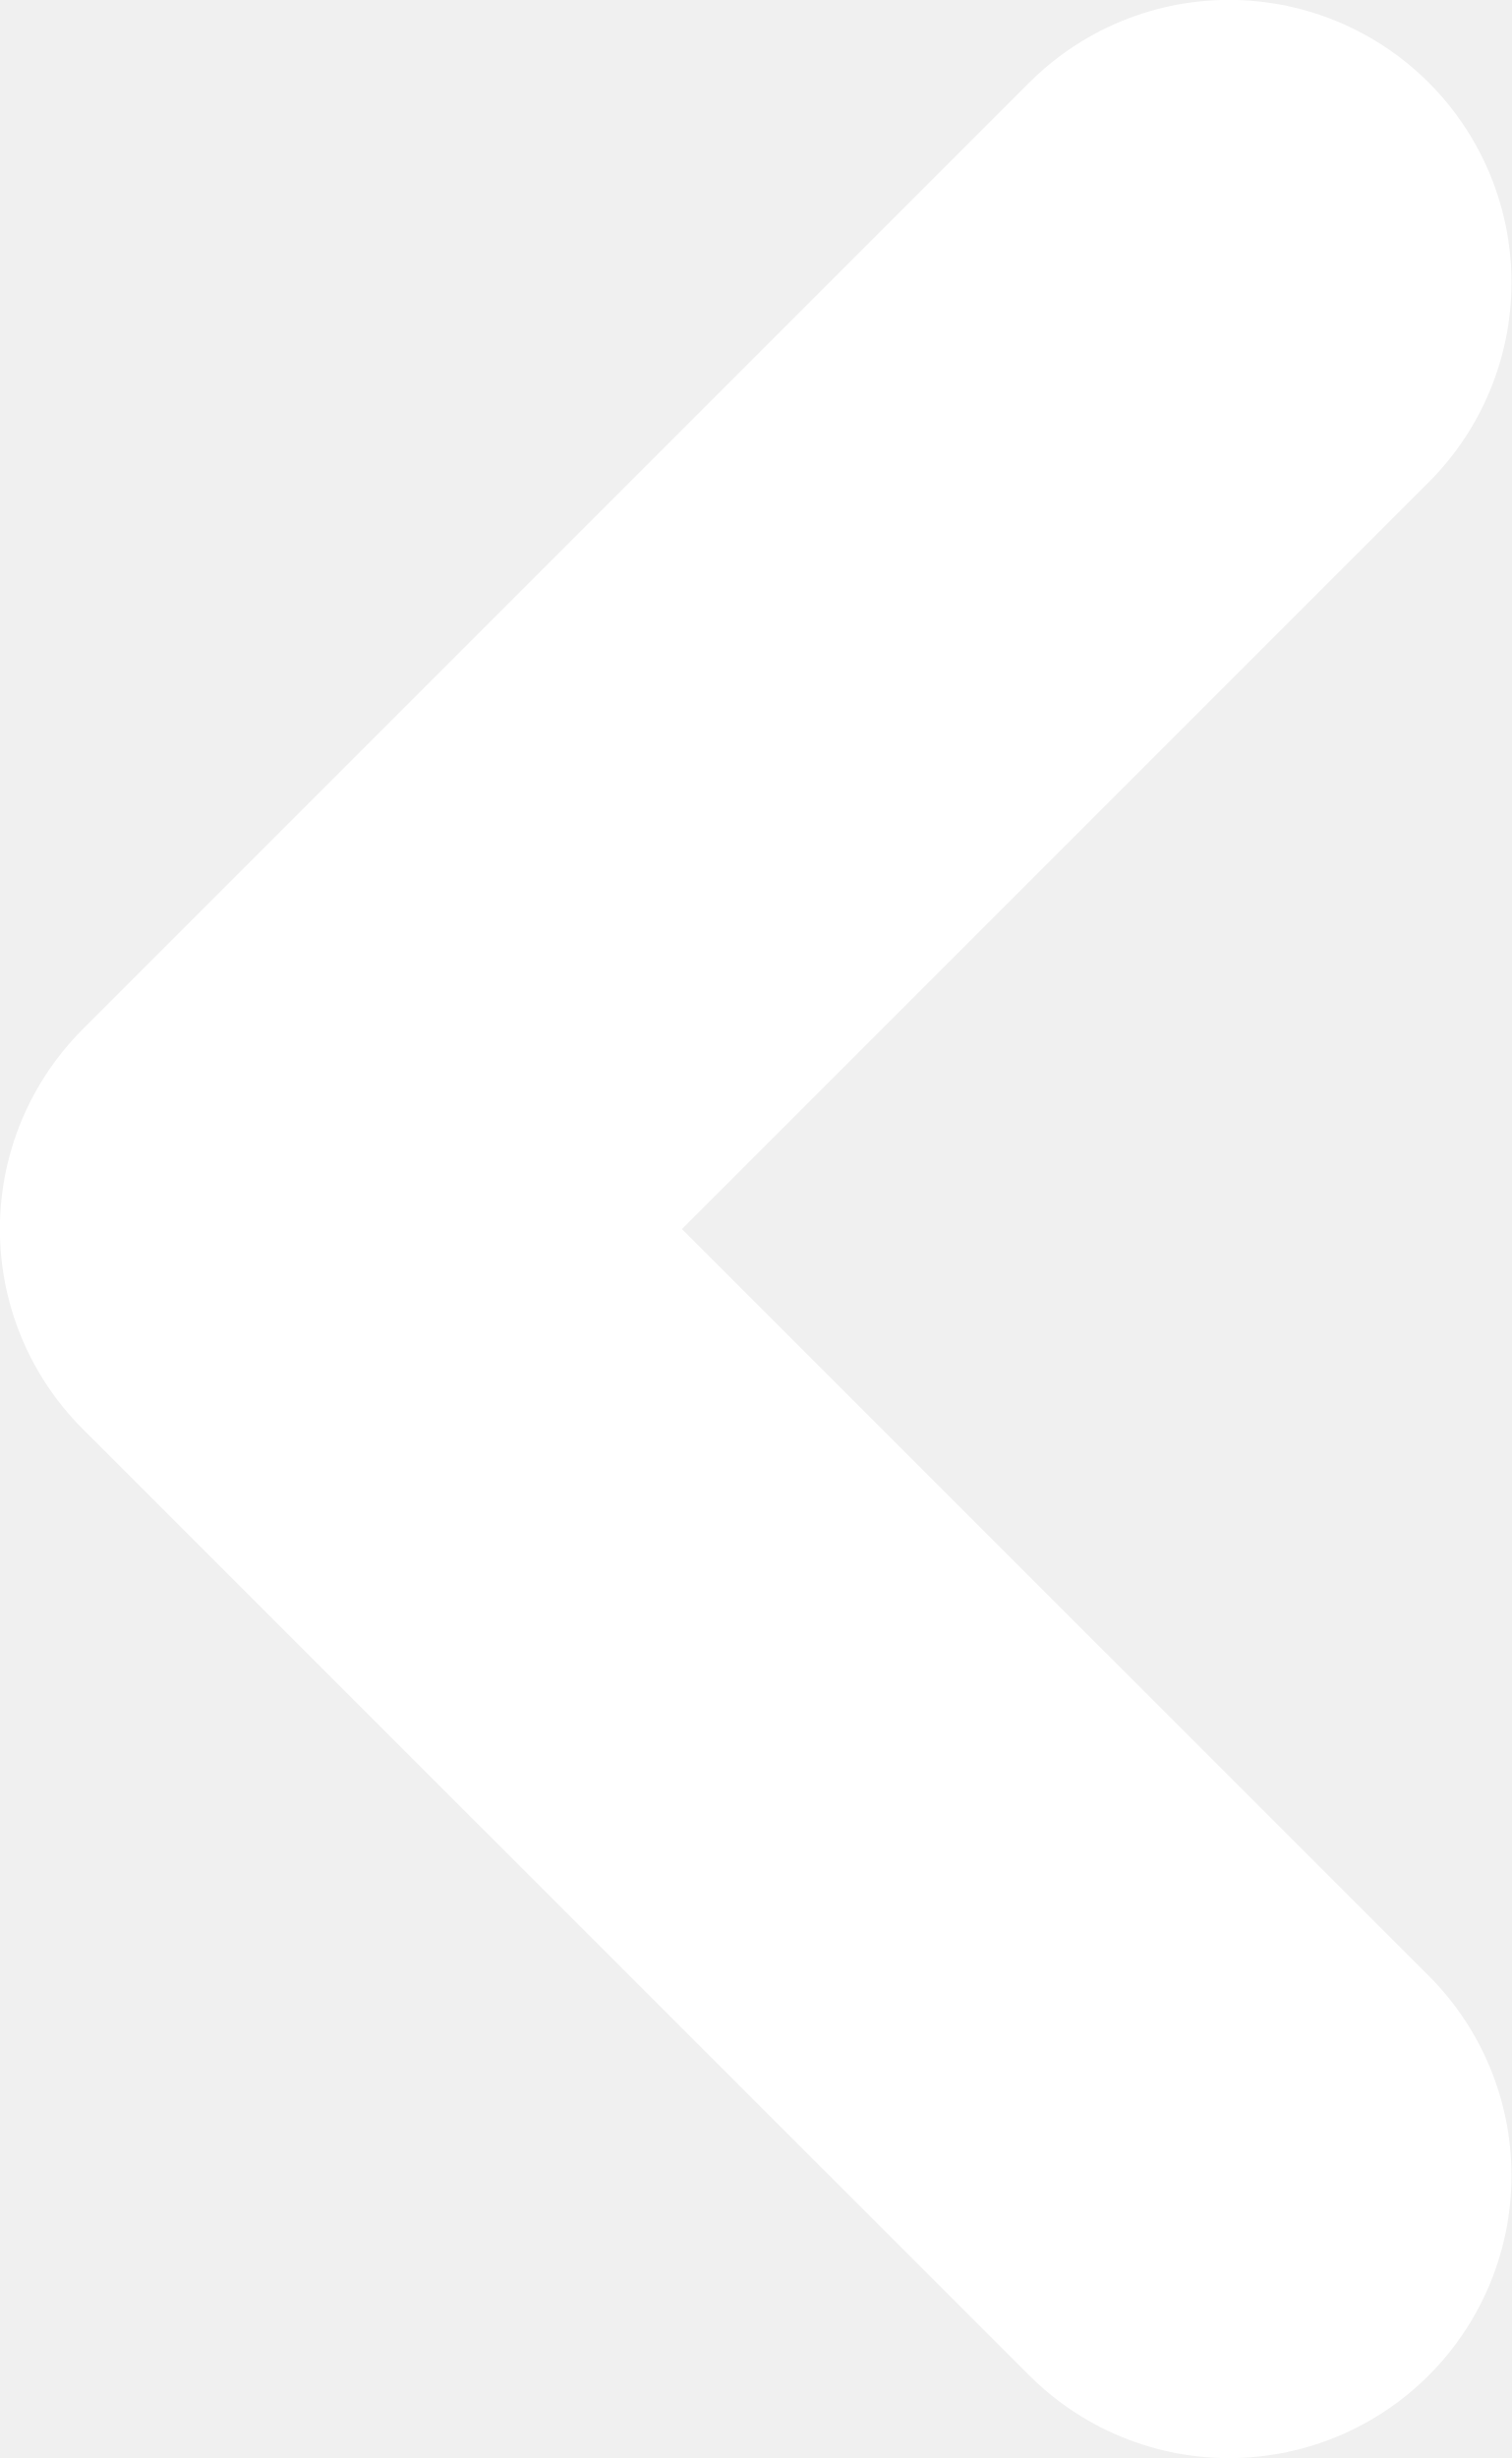
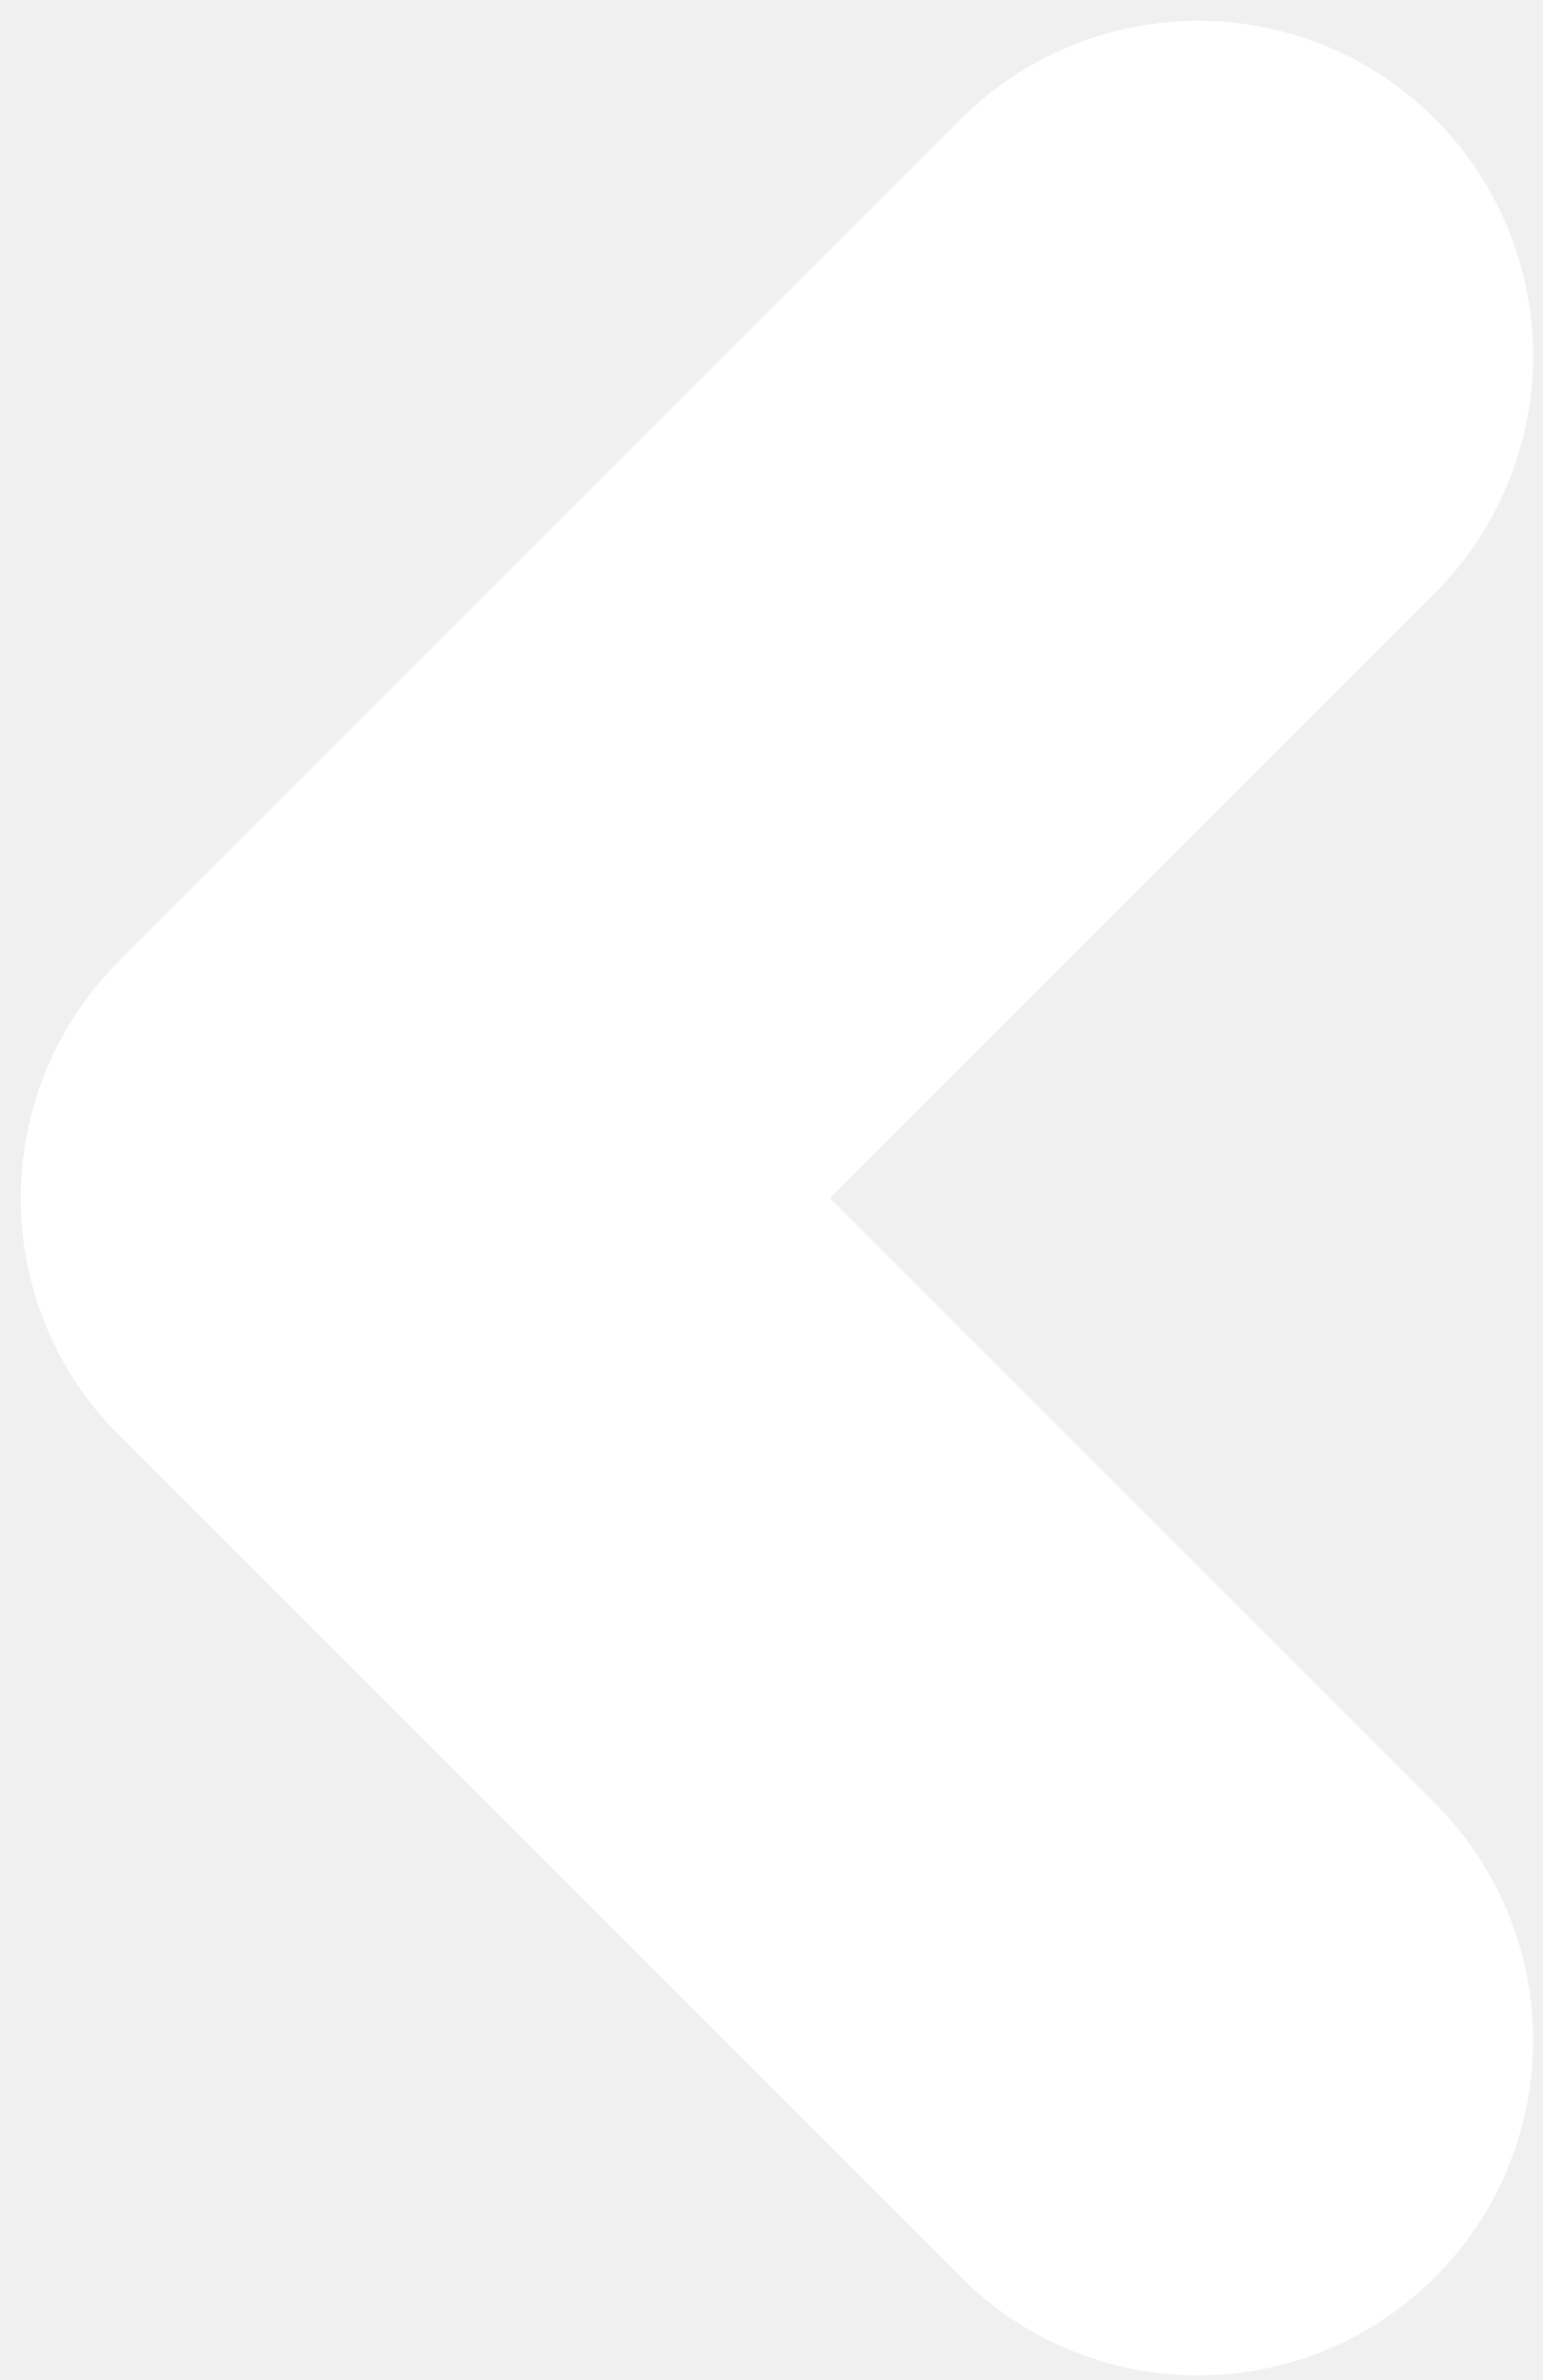
- <svg xmlns="http://www.w3.org/2000/svg" viewBox="0 0 68.56 111.49">
-   <defs>
-     <style>.cls-1{fill:none;stroke:#fff;stroke-linecap:round;stroke-linejoin:round;stroke-width:25.63px;}</style>
-   </defs>
-   <g id="Capa_2" data-name="Capa 2">
-     <g id="Layer_1" data-name="Layer 1">
-       <polyline class="cls-1" points="55.75 98.68 12.81 55.75 55.75 12.81" />
+ <svg xmlns="http://www.w3.org/2000/svg" width="59px" height="91px" viewBox="0 0 59 91" version="1.1">
+   <defs />
+   <g id="Page-1" stroke="none" stroke-width="1" fill="none" fill-rule="evenodd" stroke-linecap="round" stroke-linejoin="round">
+     <g id="arrow-left" transform="translate(13, 13)" stroke="#FFFFFF" stroke-width="25.63">
+       <polyline id="Shape" points="32.812 65.01 0.608 32.812 32.812 0.608" />
    </g>
  </g>
</svg>
